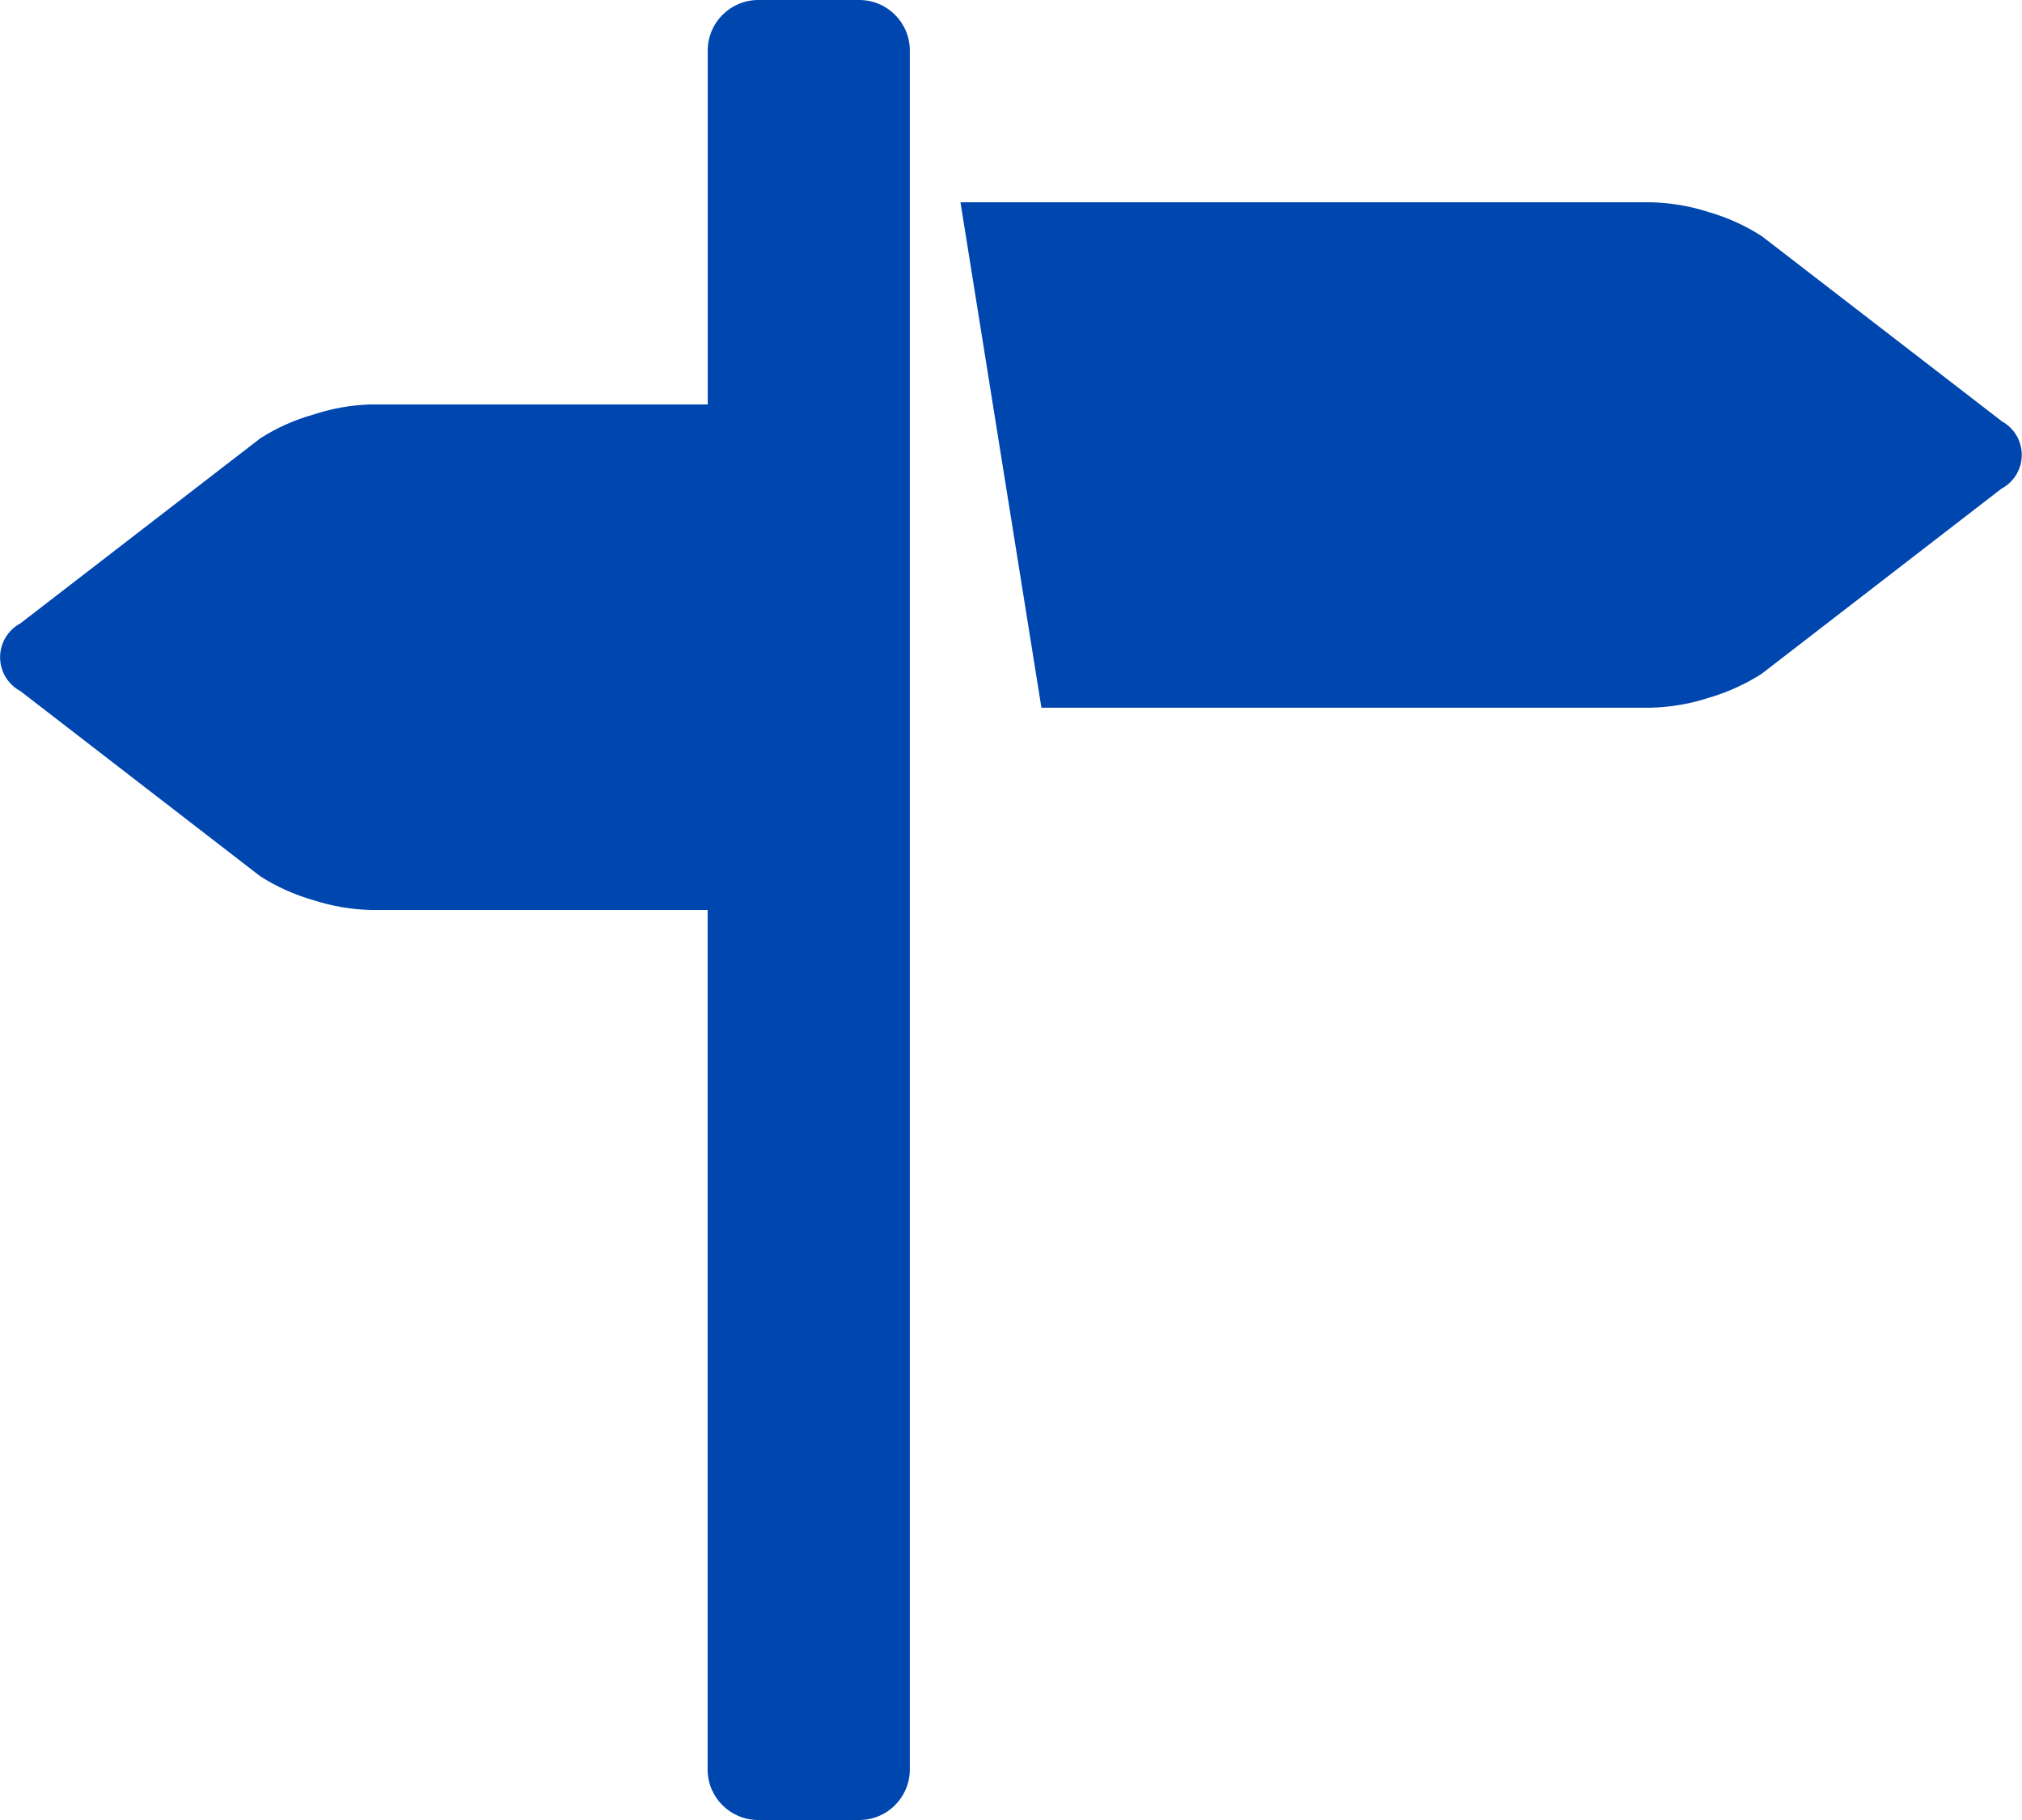
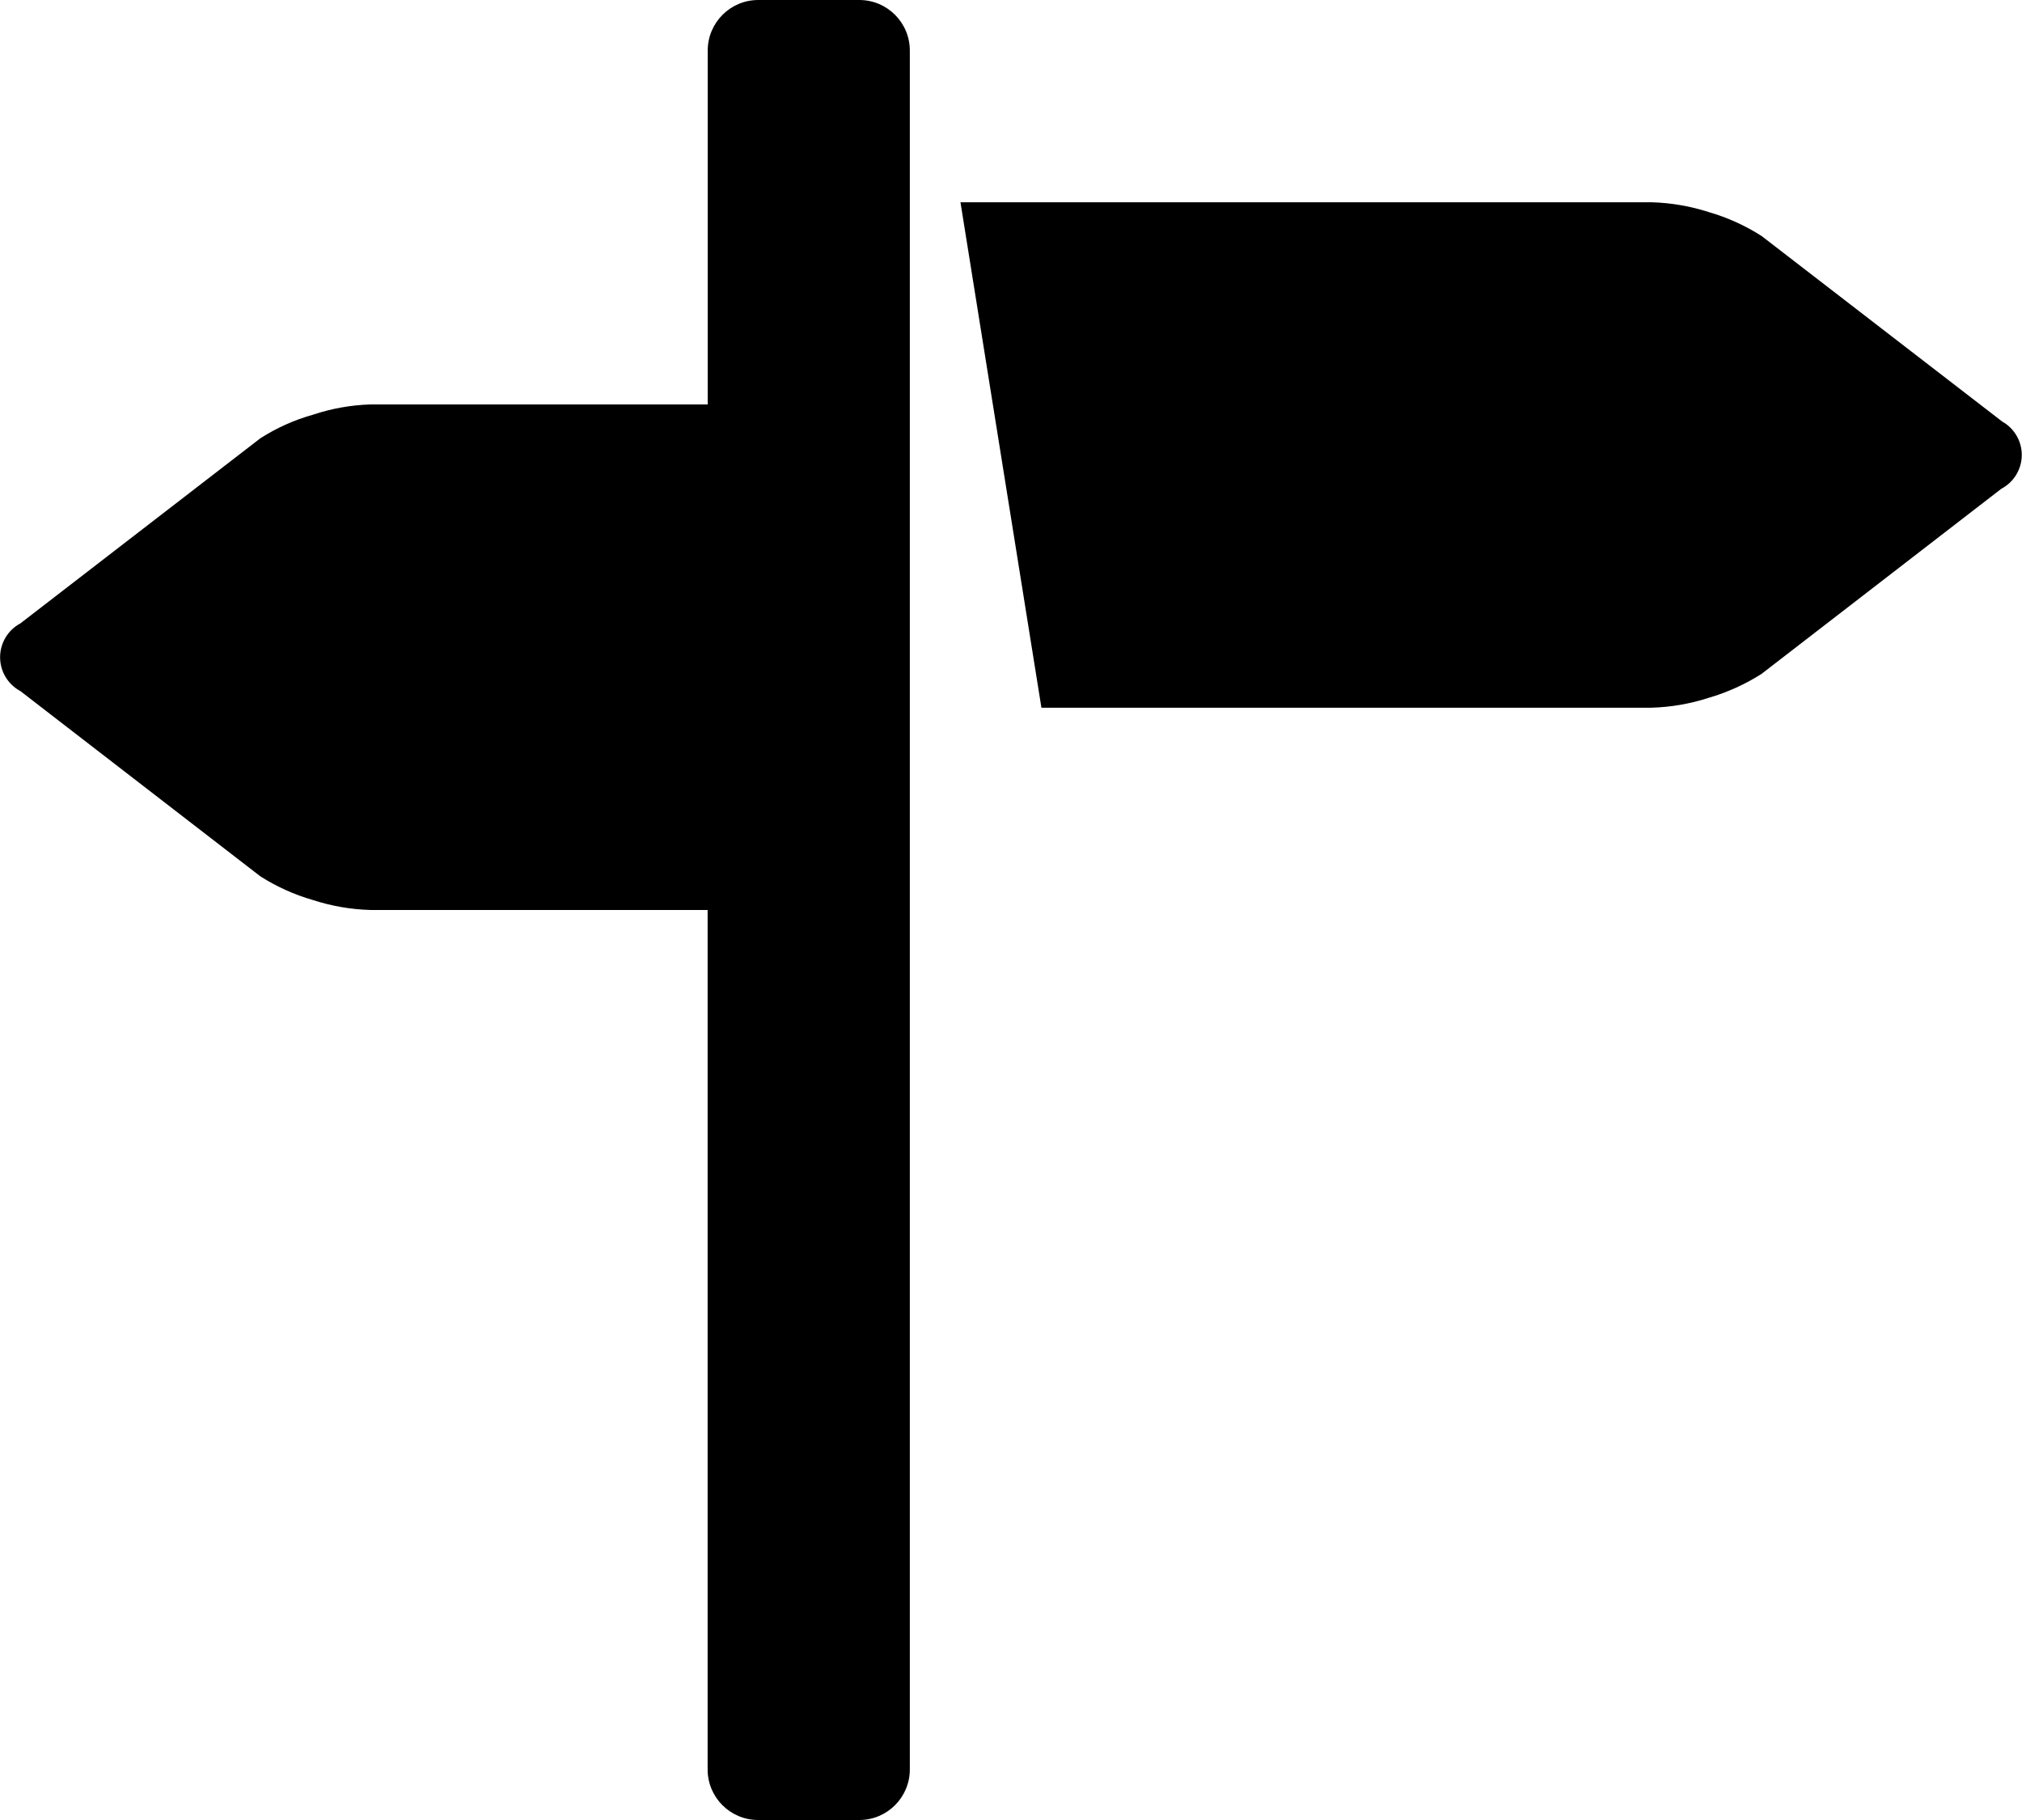
<svg xmlns="http://www.w3.org/2000/svg" width="39.61" height="35.649" viewBox="0 0 39.61 35.649">
-   <path d="M39.212,9.249l-4.7-3.624a3.955,3.955,0,0,0-1.032-.469,4.03,4.03,0,0,0-1.123-.194H18.815l1.586,9.9H32.353a4.007,4.007,0,0,0,1.121-.194,4.056,4.056,0,0,0,1.032-.467l4.7-3.628a.749.749,0,0,0,0-1.325ZM16.834,1H14.854a.99.99,0,0,0-.99.99V8.922H7.257a3.933,3.933,0,0,0-1.123.2A3.833,3.833,0,0,0,5.1,9.585L.4,13.21a.752.752,0,0,0,0,1.327l4.7,3.628a3.958,3.958,0,0,0,1.032.465,4,4,0,0,0,1.123.194h6.607V35.659a.99.99,0,0,0,.99.99h1.981a.99.99,0,0,0,.99-.99V1.99A.99.99,0,0,0,16.834,1Z" transform="translate(0 -1)" fill="#0046af" />
+   <path d="M39.212,9.249l-4.7-3.624a3.955,3.955,0,0,0-1.032-.469,4.03,4.03,0,0,0-1.123-.194H18.815l1.586,9.9H32.353a4.007,4.007,0,0,0,1.121-.194,4.056,4.056,0,0,0,1.032-.467l4.7-3.628a.749.749,0,0,0,0-1.325ZM16.834,1H14.854a.99.99,0,0,0-.99.99V8.922H7.257a3.933,3.933,0,0,0-1.123.2A3.833,3.833,0,0,0,5.1,9.585L.4,13.21a.752.752,0,0,0,0,1.327l4.7,3.628a3.958,3.958,0,0,0,1.032.465,4,4,0,0,0,1.123.194h6.607V35.659a.99.99,0,0,0,.99.99h1.981a.99.99,0,0,0,.99-.99V1.99A.99.99,0,0,0,16.834,1Z" transform="translate(0 -1)" />
</svg>
